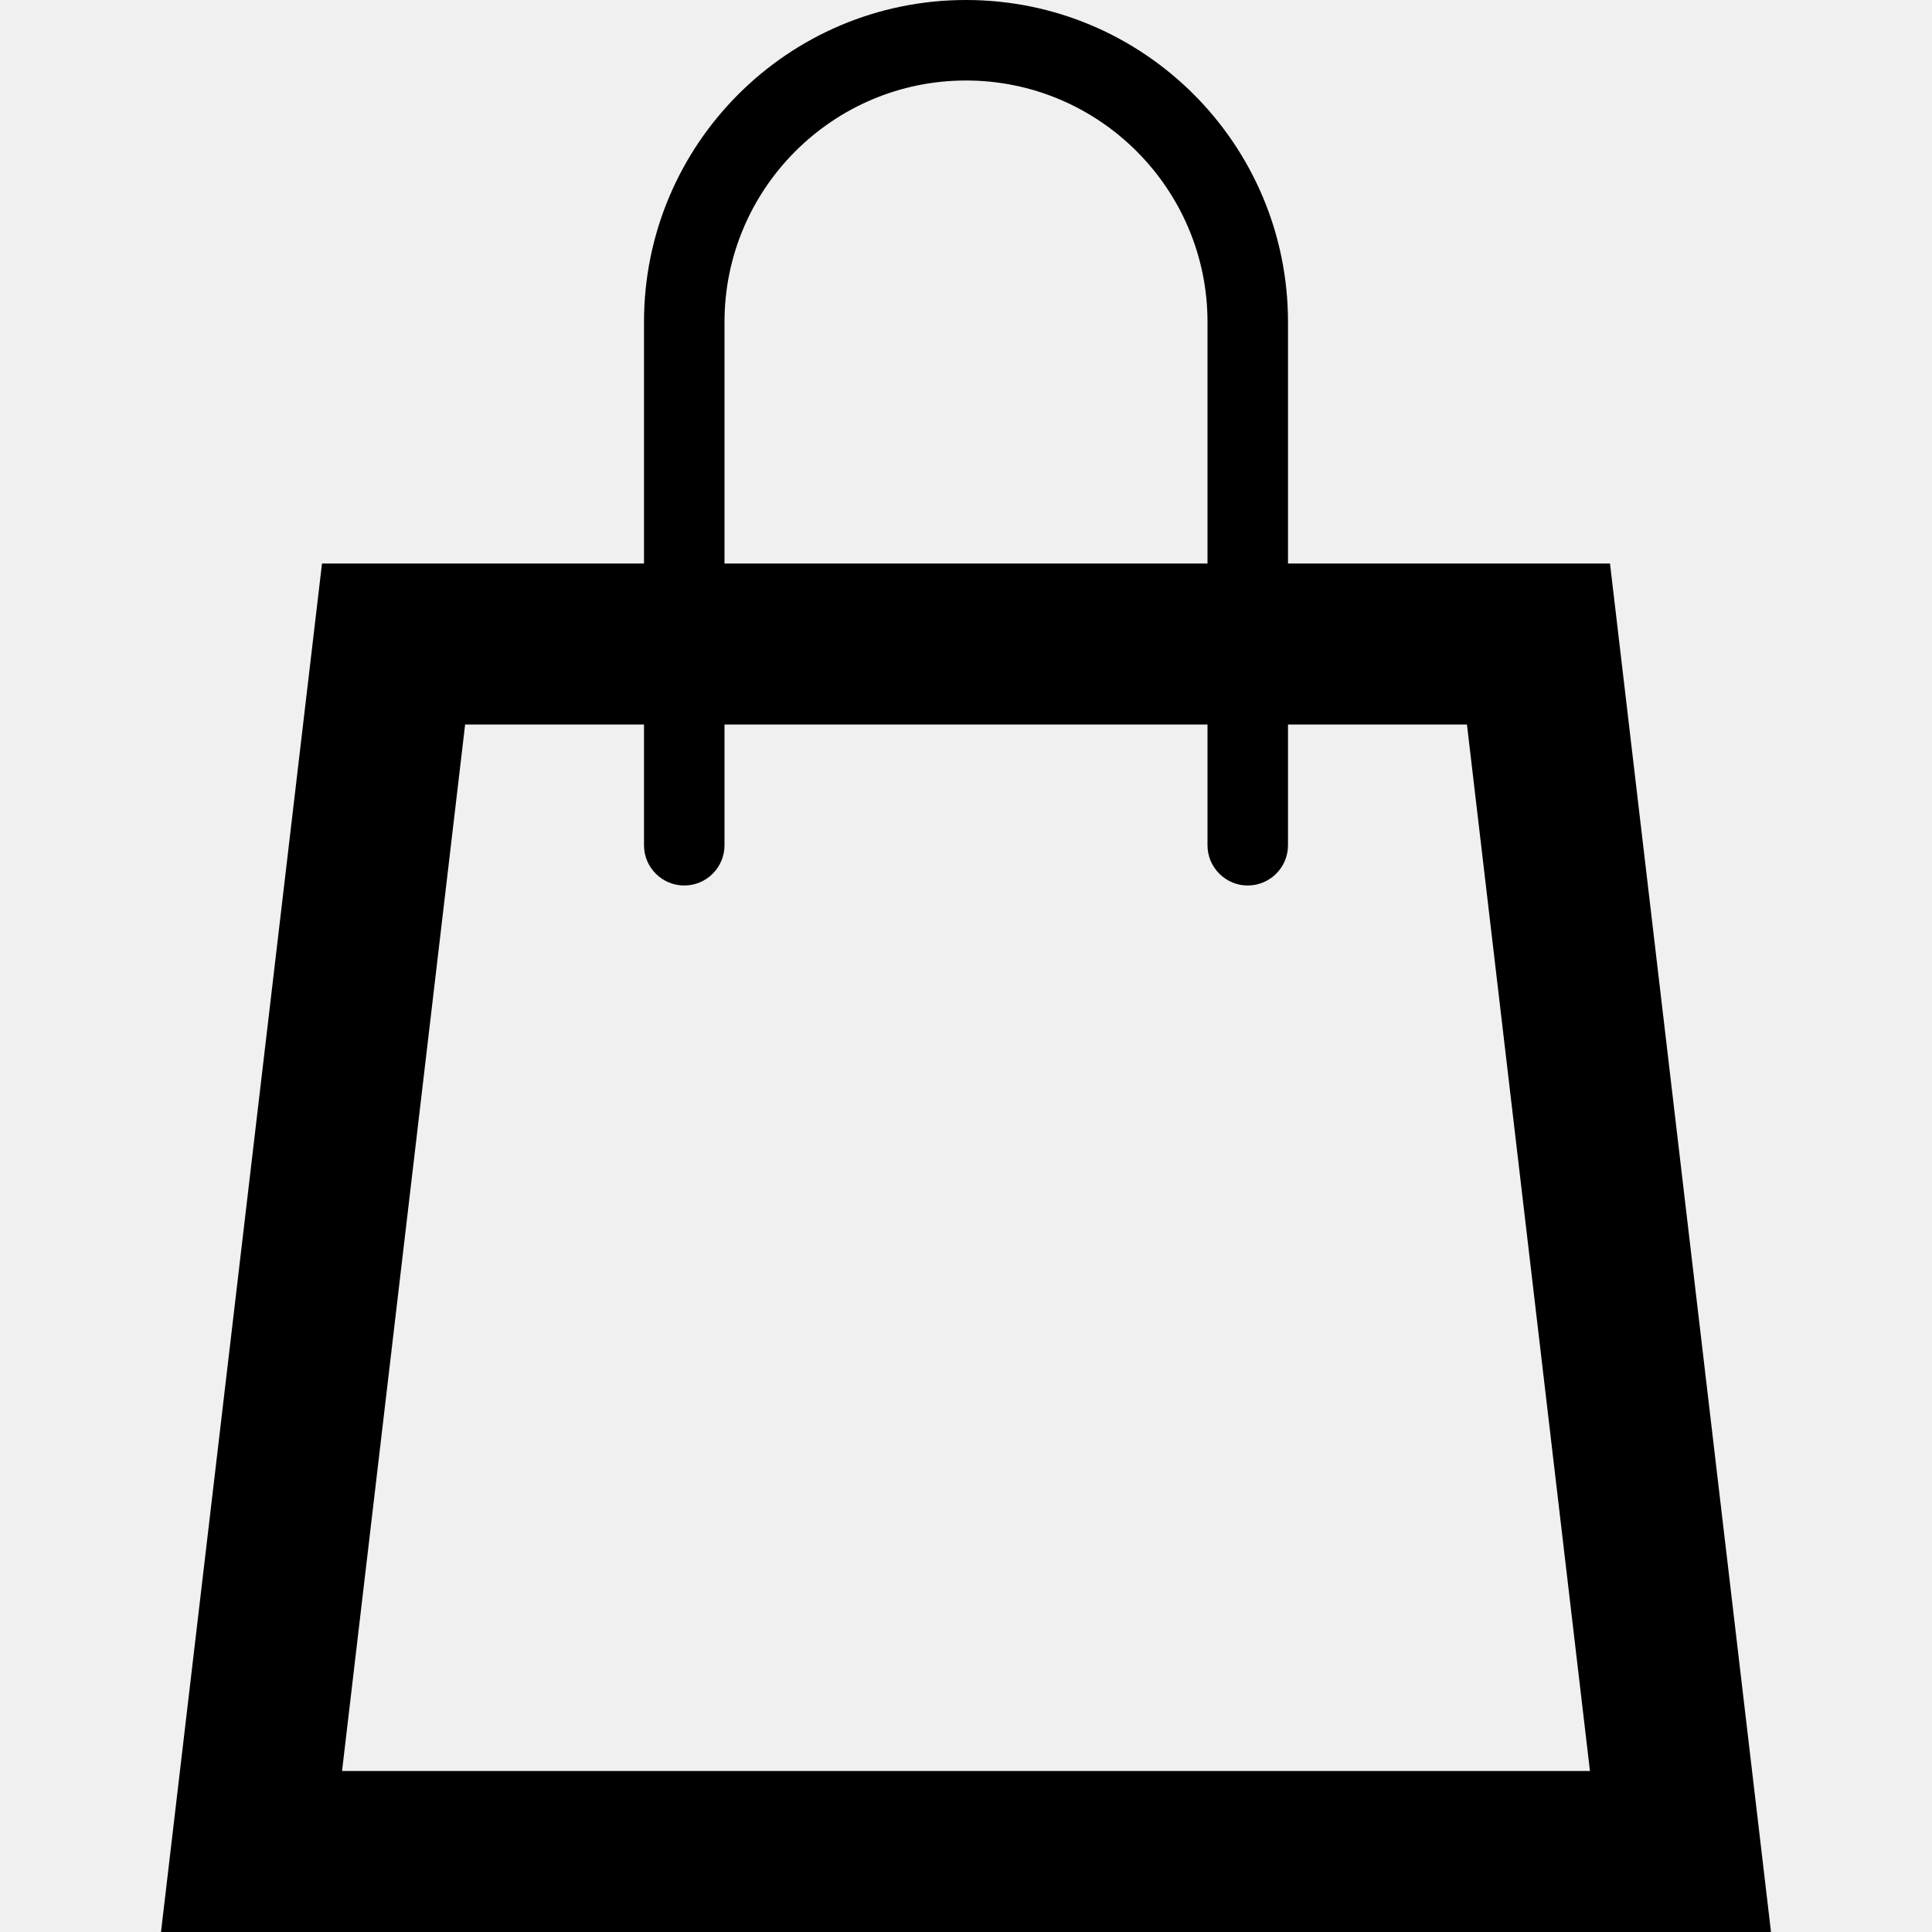
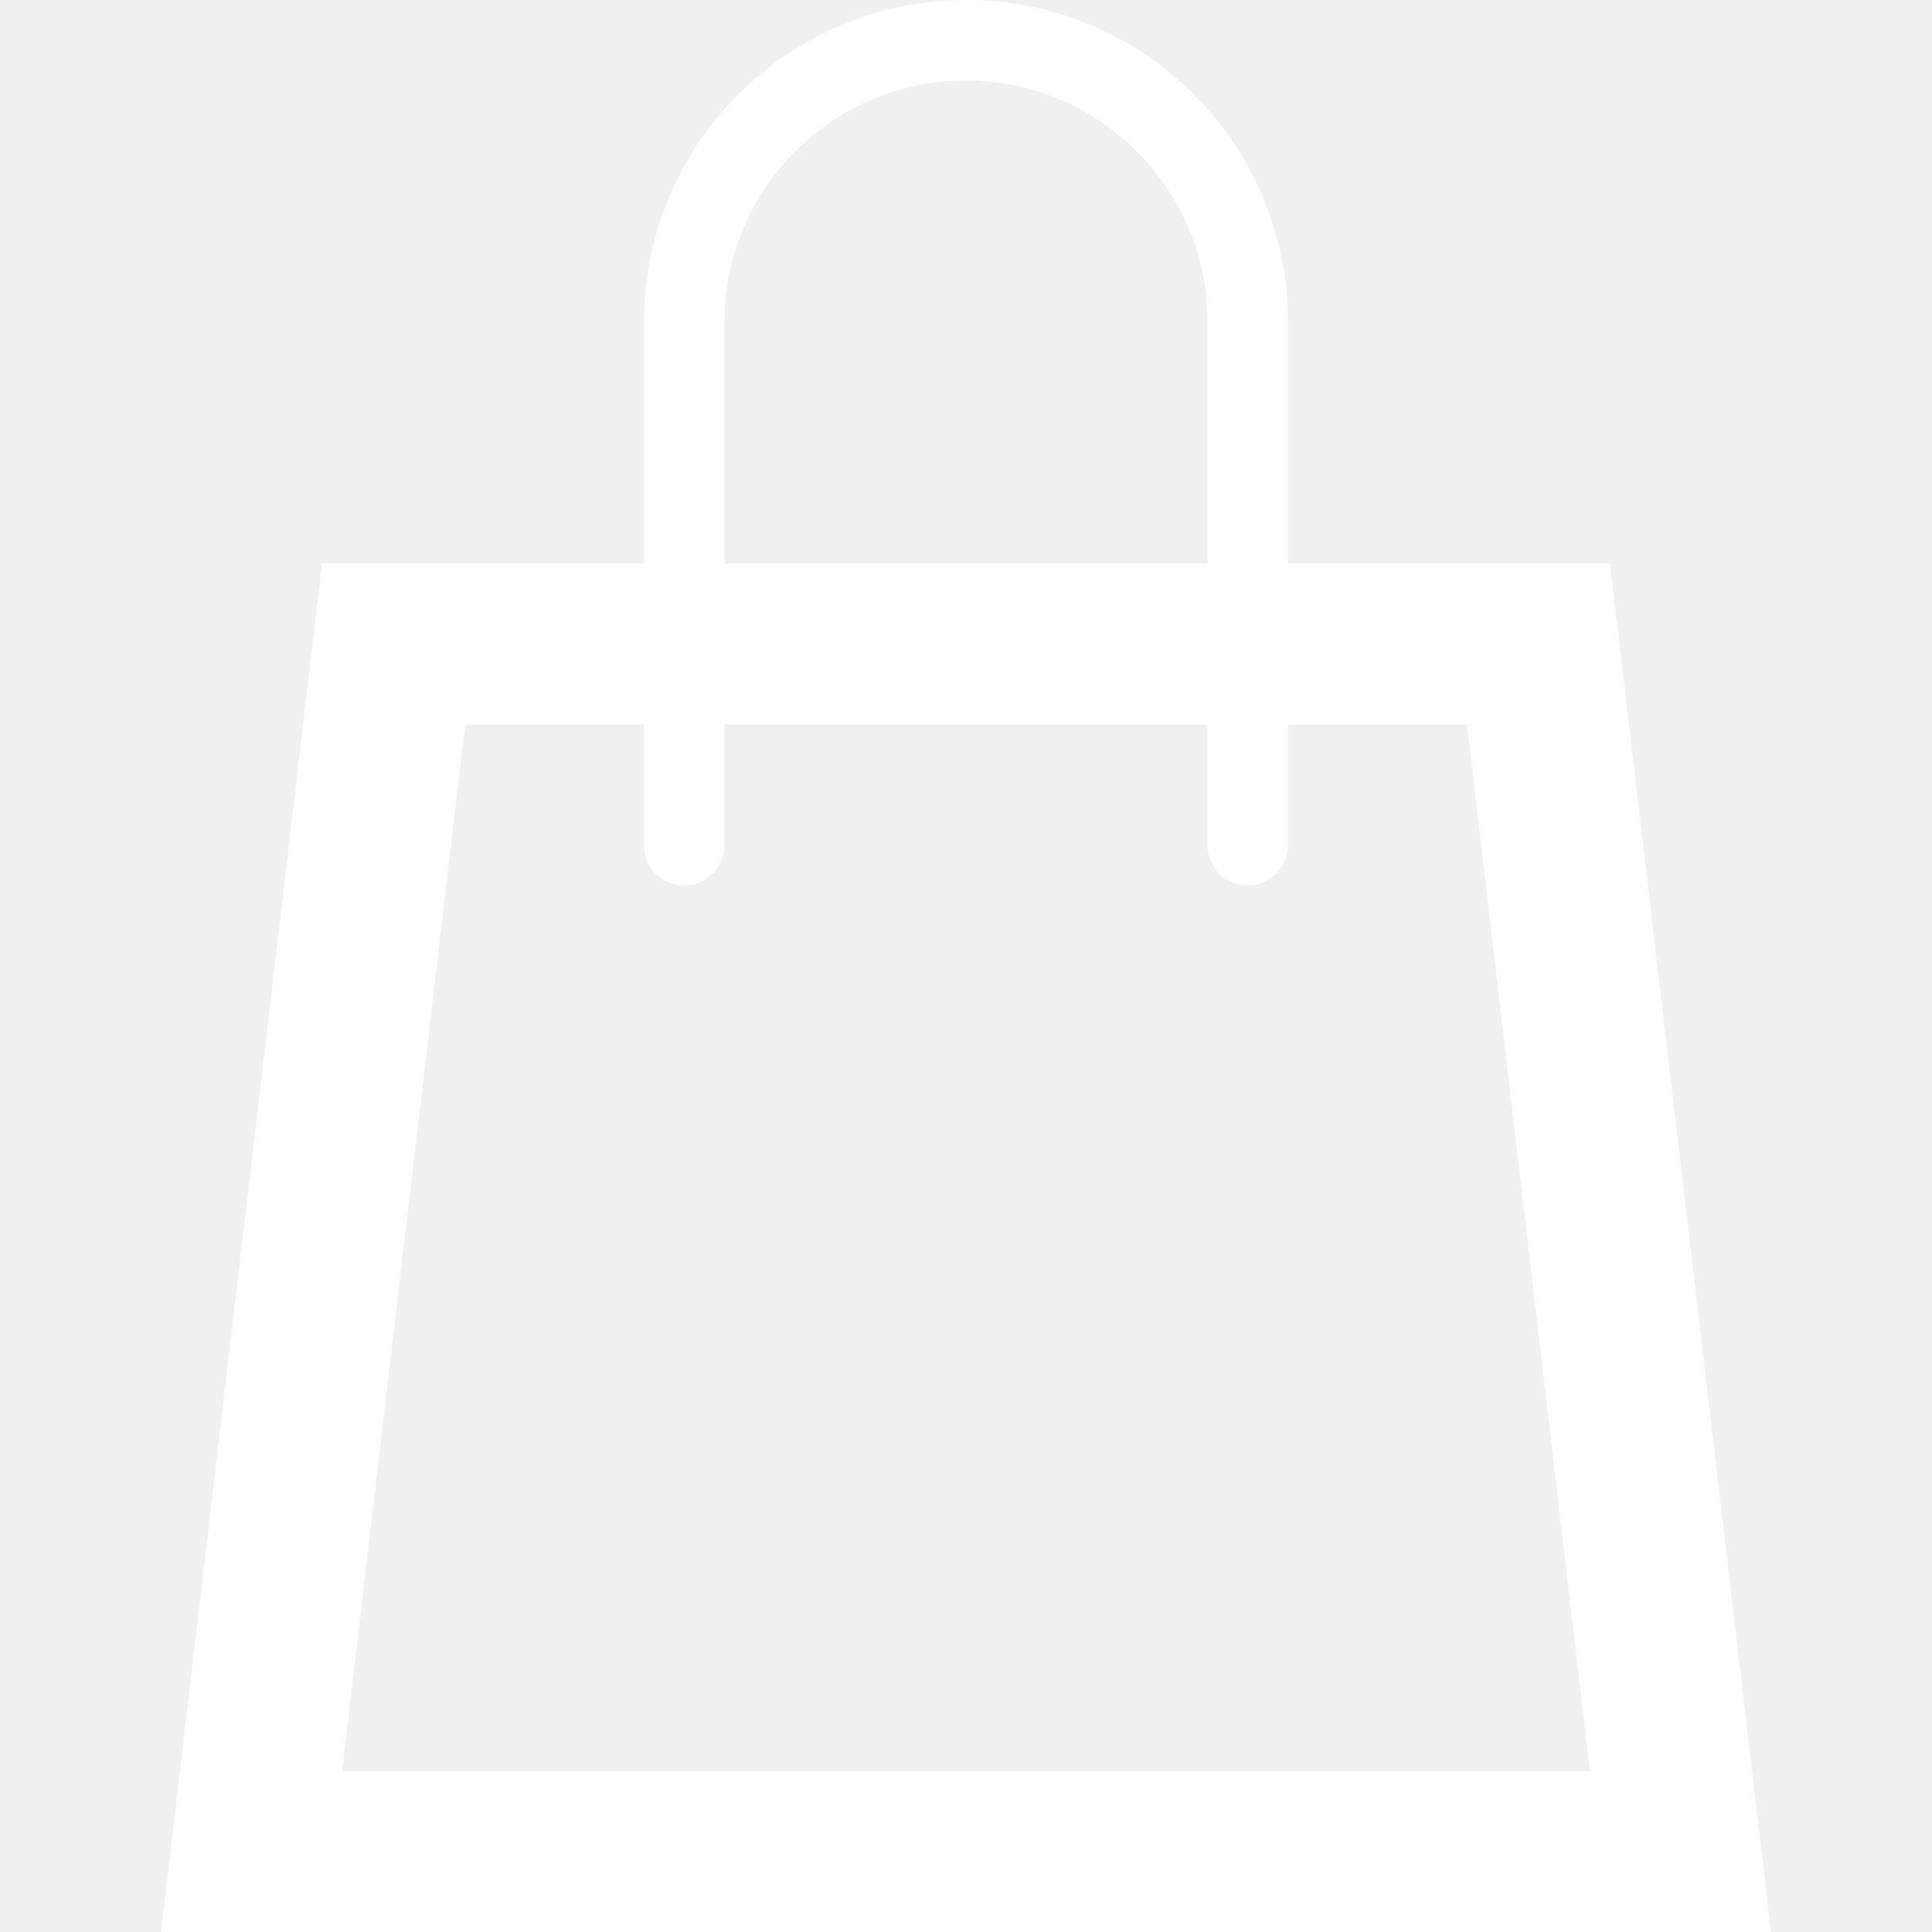
<svg xmlns="http://www.w3.org/2000/svg" version="1.1" id="Layer_1" x="0px" y="0px" width="24px" height="24px" viewBox="0 0 24 24" enable-background="new 0 0 24 24" xml:space="preserve">
-   <path d="M20,7h-4V4c0-2.209-1.791-4-4-4S8,1.791,8,4v3H4L2,24h20L20,7z M9,4c0-1.654,1.346-3,3-3c1.654,0,3,1.346,3,3v3H9V4z   M4.249,22L5.778,9H8v1.5C8,10.776,8.224,11,8.5,11S9,10.776,9,10.5V9h6v1.5c0,0.276,0.225,0.5,0.5,0.5s0.5-0.224,0.5-0.5V9h2.223  l1.528,13H4.249z" />
+   <path fill="#FFFFFF" d="M20,7h-4V4c0-2.209-1.791-4-4-4S8,1.791,8,4v3H4L2,24h20L20,7z M9,4c0-1.654,1.346-3,3-3  c1.654,0,3,1.346,3,3v3H9V4z M4.249,22L5.778,9H8v1.5C8,10.776,8.224,11,8.5,11S9,10.776,9,10.5V9h6v1.5c0,0.276,0.225,0.5,0.5,0.5  s0.5-0.224,0.5-0.5V9h2.223l1.528,13H4.249z" />
</svg>
